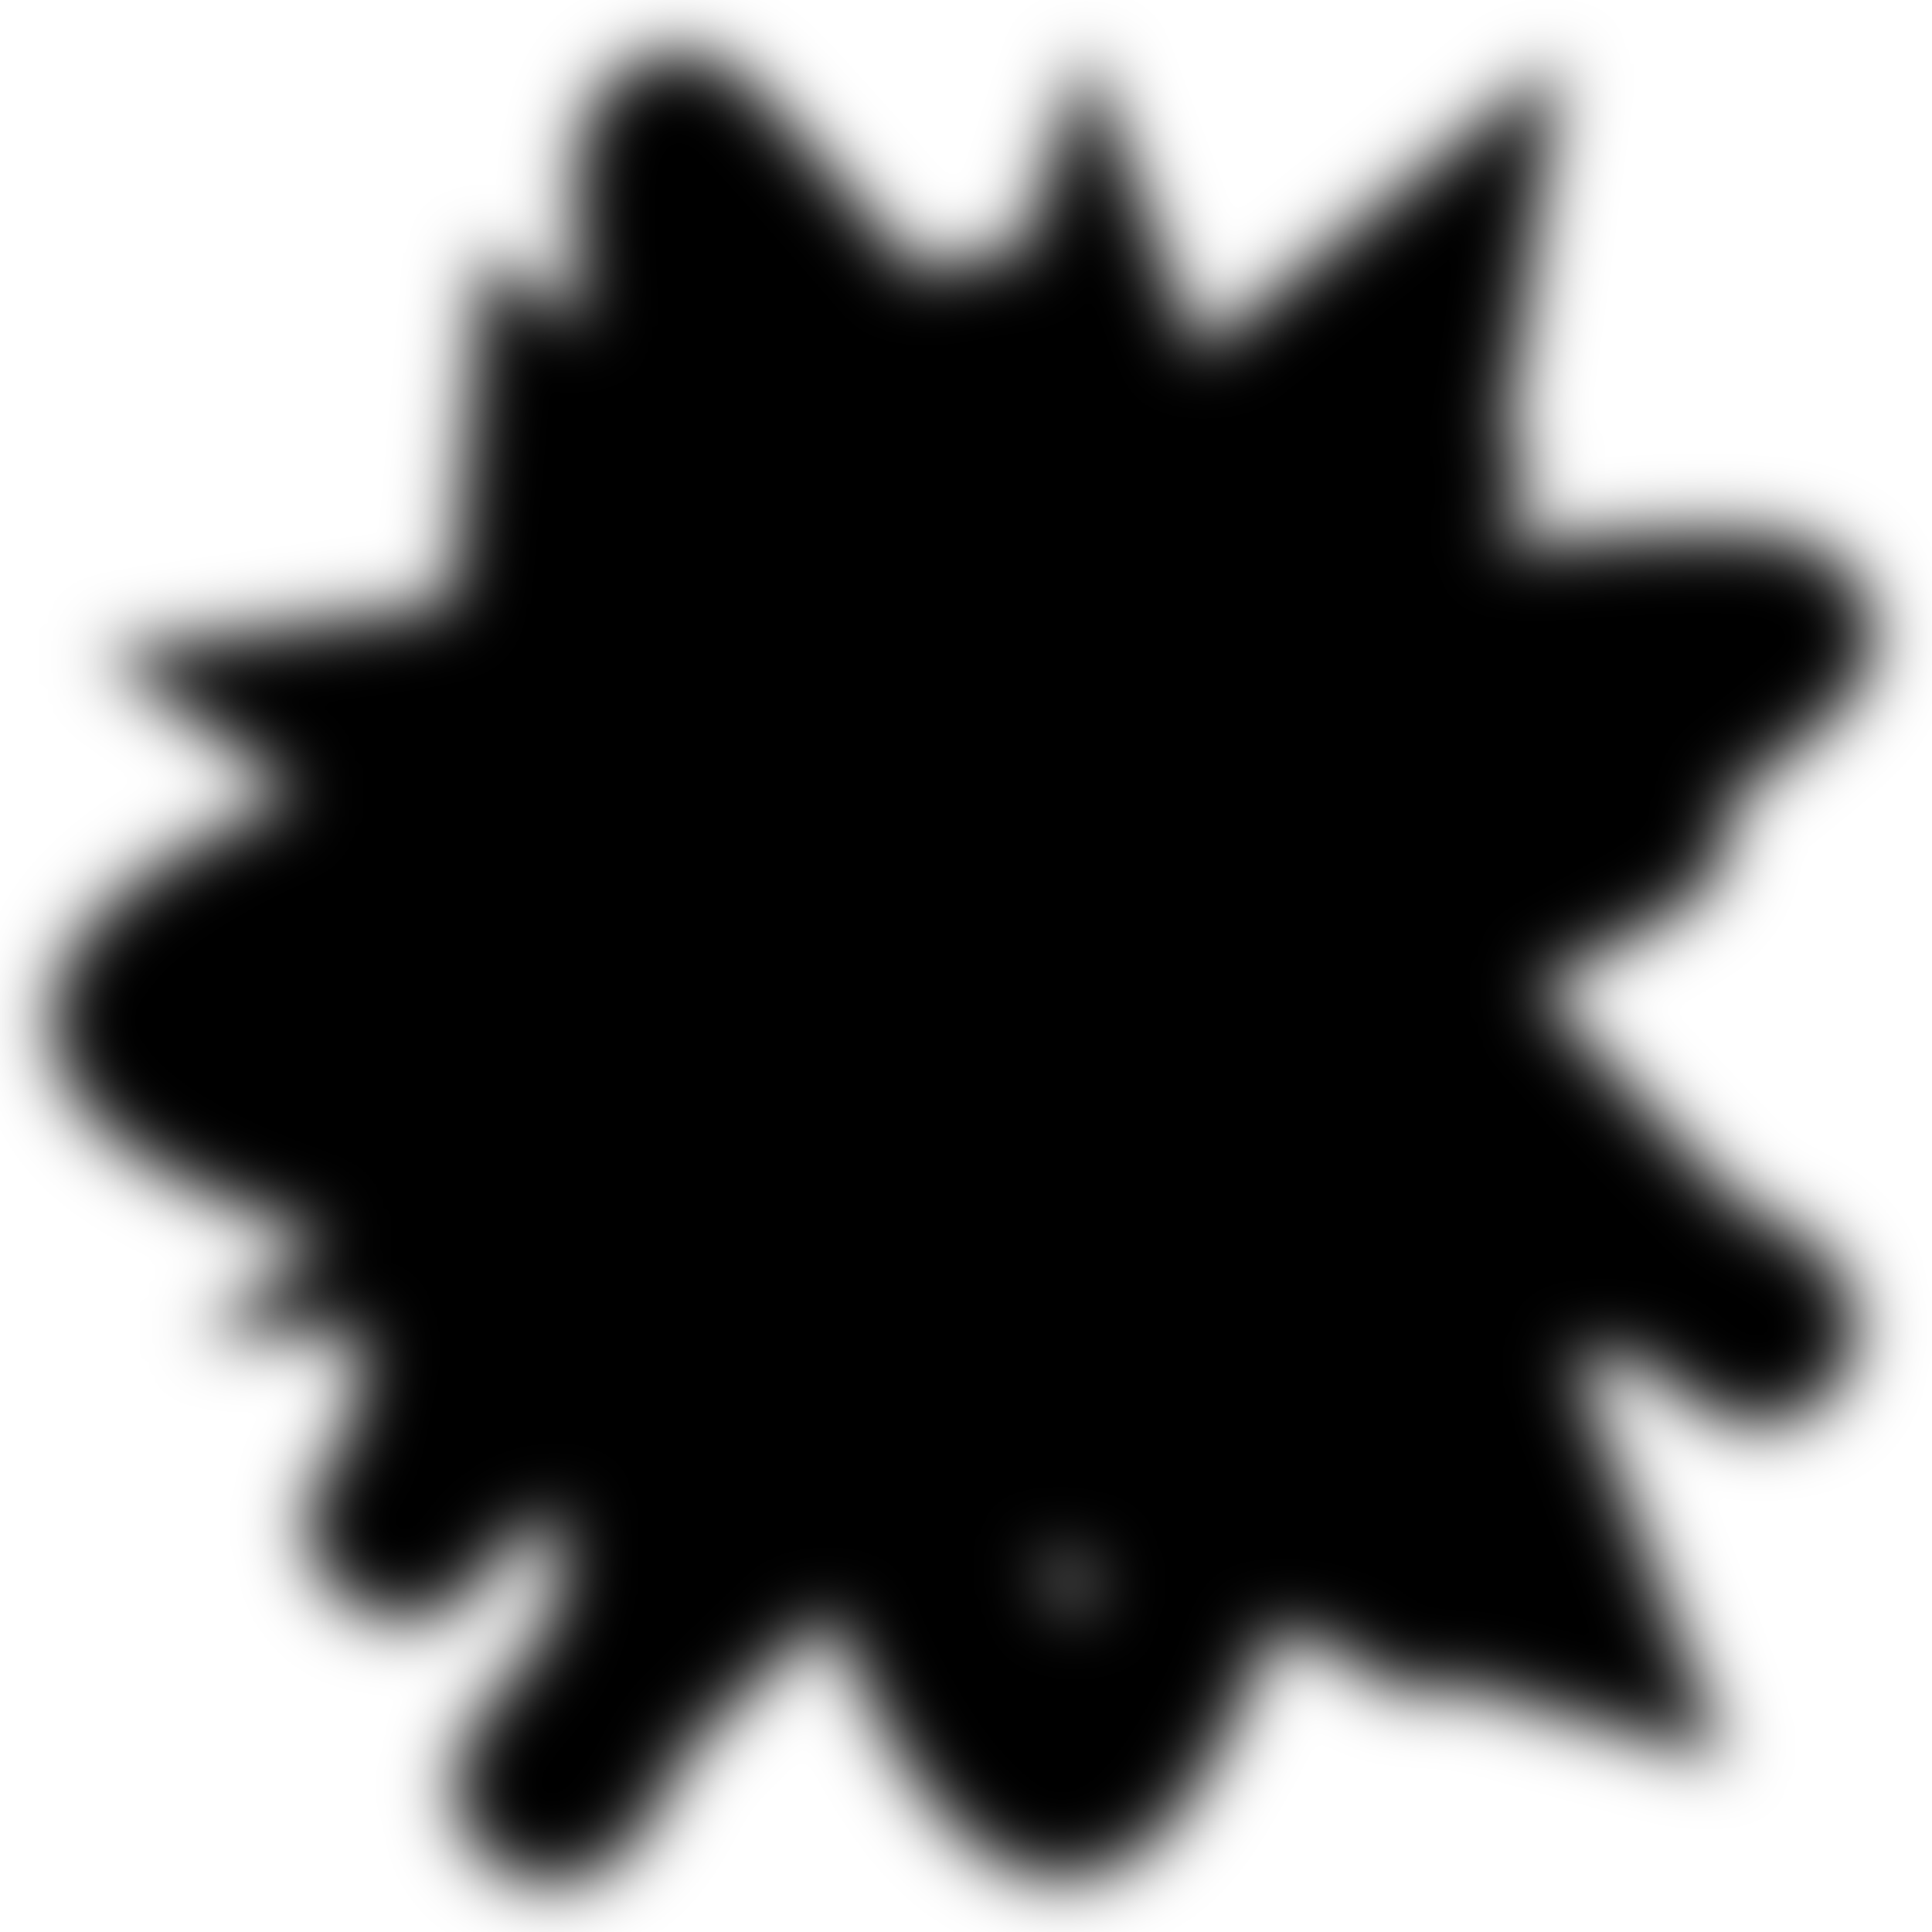
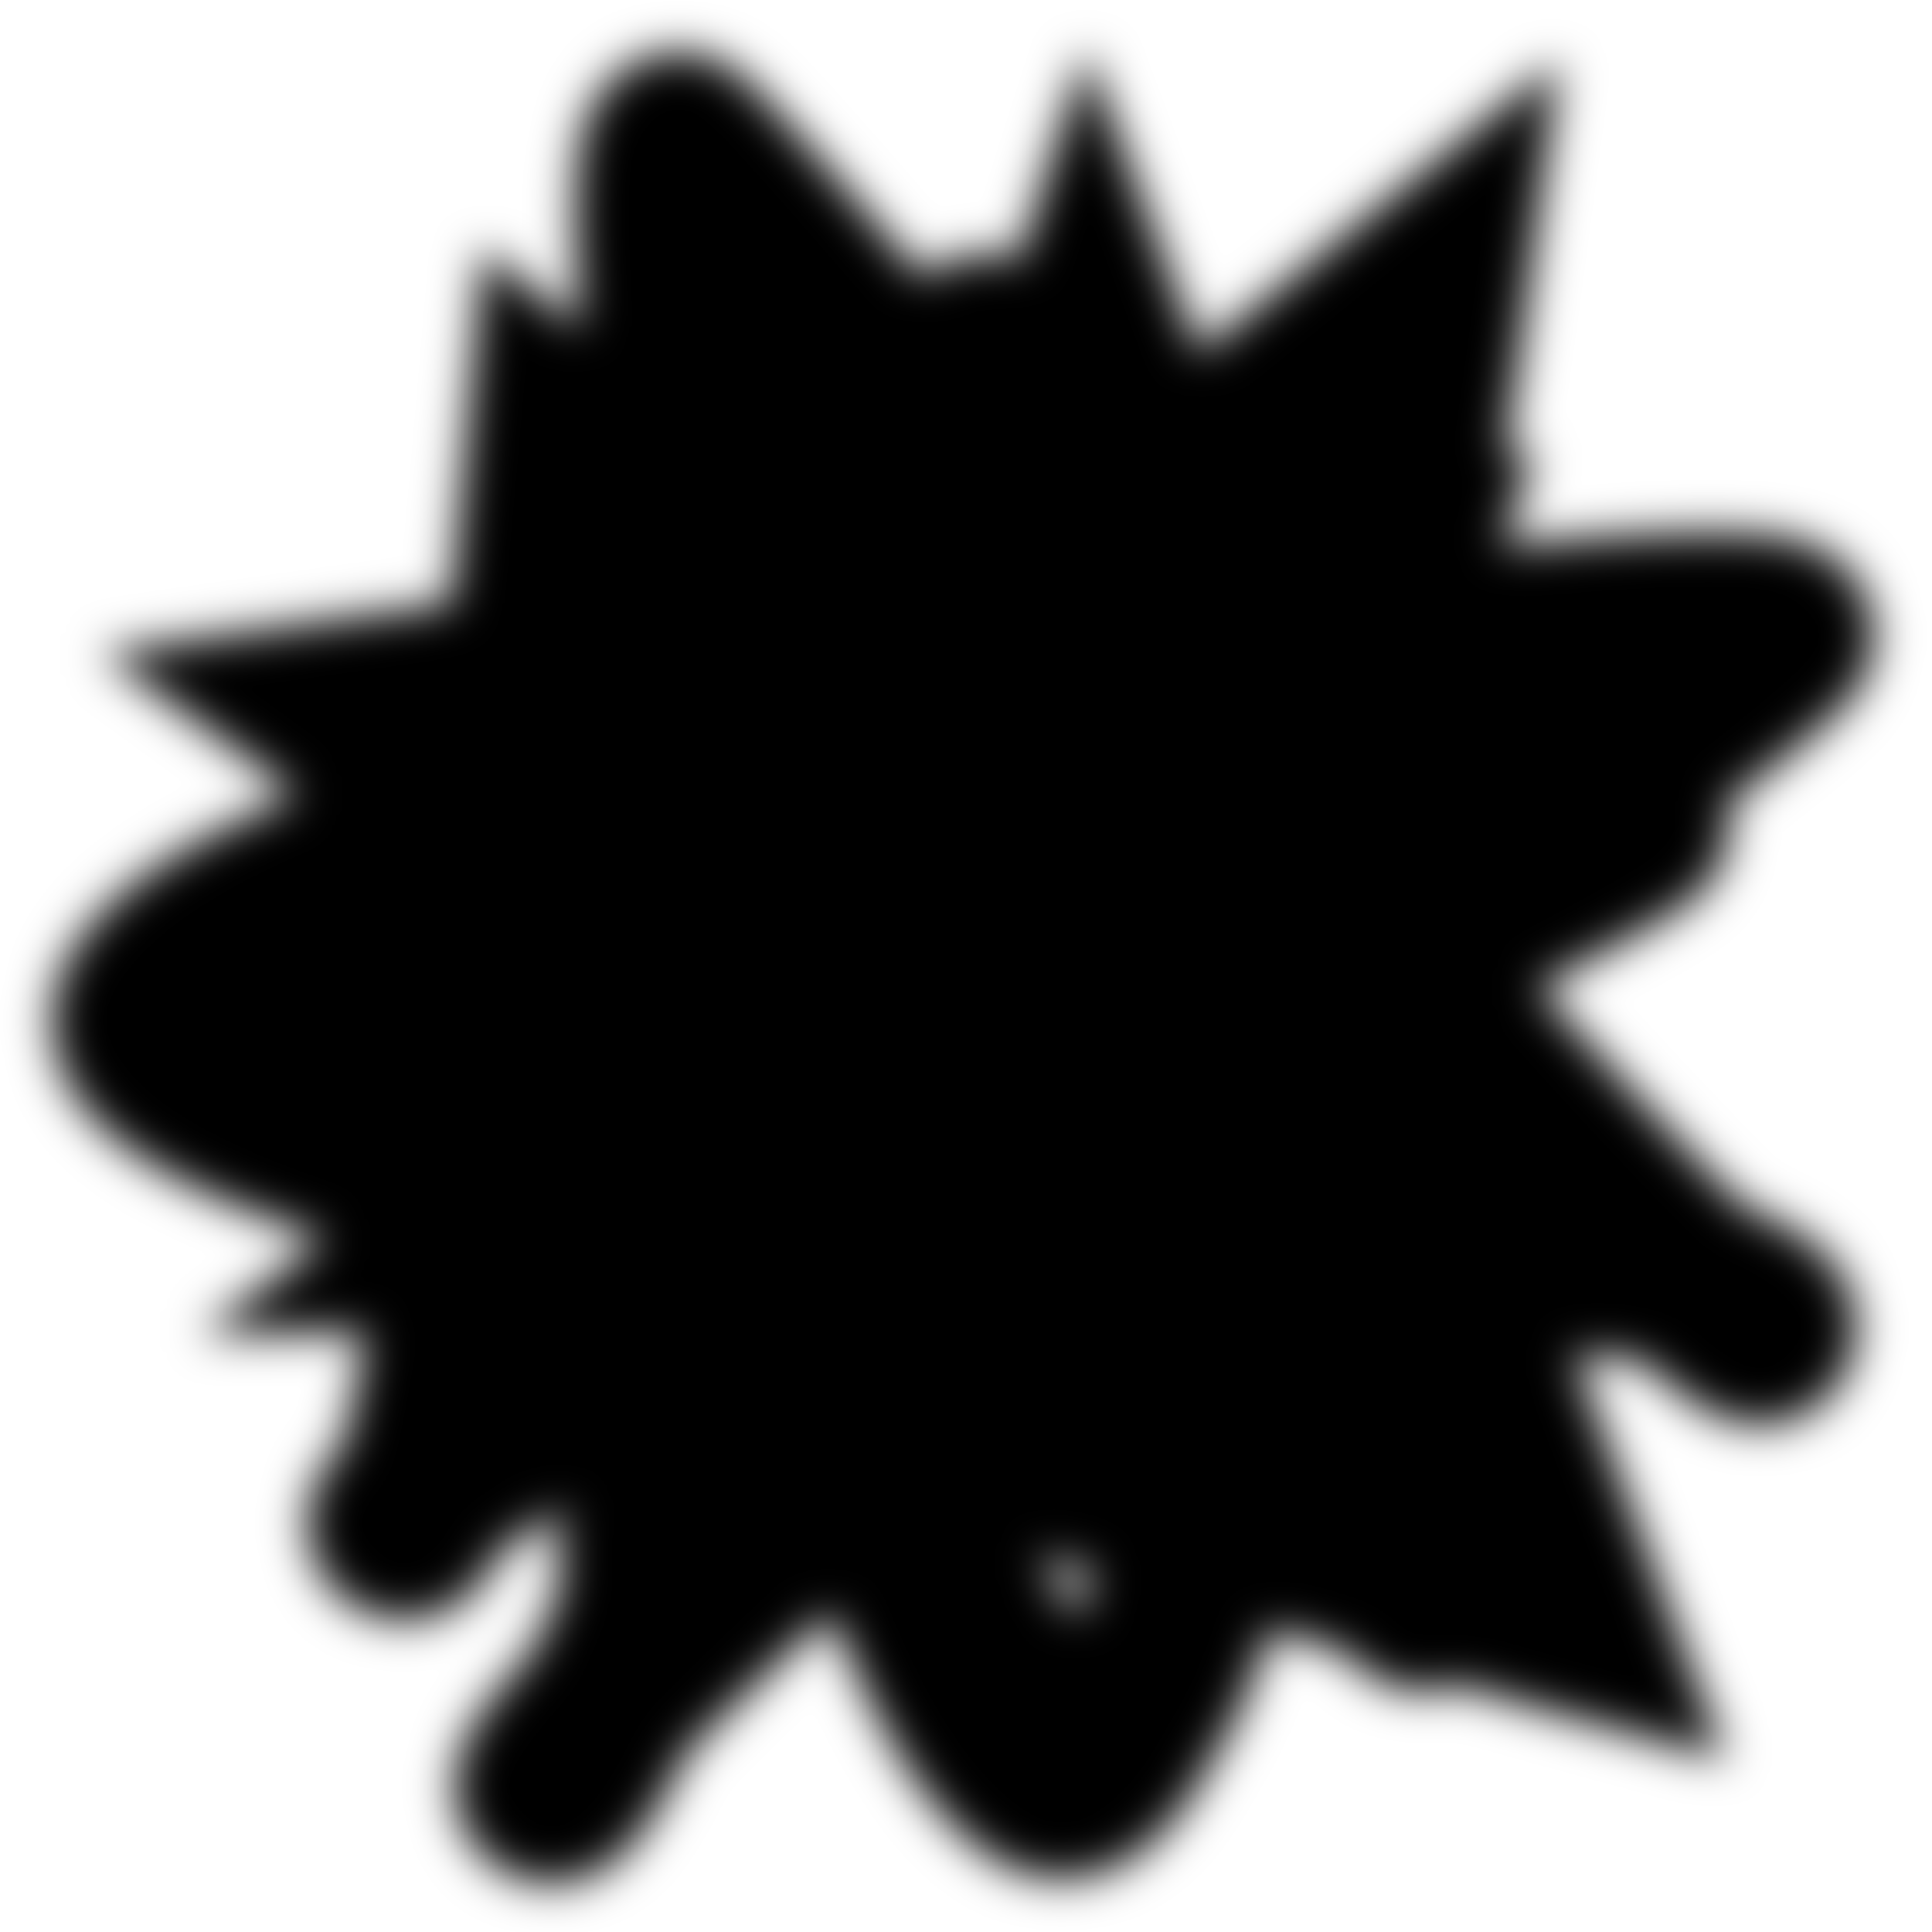
<svg xmlns="http://www.w3.org/2000/svg" id="hayta" data-name="Layer 1" viewBox="0 0 350 350">
  <defs>
    <filter id="AI_GaussianBlur_6" name="AI_GaussianBlur_6">
-       <feGaussianBlur stdDeviation="6" in="SourceGraphic" />
+       <feGaussianBlur stdDeviation="4" in="SourceGraphic" />
    </filter>
    <style>
      .cls-1,.cls-2{fill:none;}
      .cls-1{stroke:#000;stroke-width:33px;}
      
      .framegroup{
      filter:url(#AI_GaussianBlur_6);}
      
      .flickbook{
  animation: flickbook .6s infinite steps(1);
}
@keyframes flickbook {
  0% , 100%, 33.3%, 66.66%{ opacity: 0}
  33.33%, 66.6%{ opacity: 1}
}
#frame1{
  animation-delay: .2s;
}
#frame2{
  animation-delay: -.2s;
}
    </style>
  </defs>
  <g class="framegroup">
    <g id="frame1" class="flickbook">
      <path id="rear" class="cls-1 " d="M260.6 50L98.4 181.5s226.5 46.8 221.3 59.5-183-204.3-196.1-214.7 20.9 269.2 65.4 296.5C222.2 343.1 260.6 50 260.6 50z" />
      <path id="rear2" class="cls-1" d="M246.3 244.8L195.2 94.4S130.7 287.1 118.1 282s194.2-153.3 204.6-166.2-268.3 20.7-295.5 65c-20.3 32.9 219.1 64 219.1 64z" />
      <path id="Ellipse" d="M104.8 172.7c0-45.3 31.2-82.1 69.7-82.1s69.7 36.7 69.7 82.1-31.2 82.1-69.7 82.1-69.7-36.8-69.7-82.1z" />
    </g>
    <g id="frame2" class="flickbook">
      <path id="rear3" class="cls-1" d="M237.4 107.9L85.8 224.6s182.4-2 177.3 10.6S141.3 88 128.3 77.6s20.6 209.1 65.1 236.4c33.2 20.3 44-206.1 44-206.1z" />
      <path id="rear4" class="cls-1" d="M285.8 294.3L198 59.5s-85.9 270.2-98.5 265.1S280 157.3 290.4 144.3s-197 7.3-224.2 51.5c-20.3 33 219.6 98.5 219.6 98.5z" />
      <path id="Ellipse2" d="M107.8 186.7c0-45.3 31.2-82.1 69.7-82.1s69.7 36.7 69.7 82.1-31.2 82.1-69.7 82.1-69.7-36.8-69.7-82.1z" />
    </g>
    <g id="frame3" class="flickbook">
      <path id="rear5" class="cls-1" d="M253.5 102L61.2 128.9s205.4 149.6 197.4 160.6S190.2 76.6 180 63.3s-53.5 154.2-16.9 191.4c27.3 27.8 90.4-152.7 90.4-152.7z" />
      <path id="rear6" class="cls-1" d="M284.3 228.8l-183.1-151S83.5 284.7 72.6 276.7 283 160.1 296.2 150.1s-203.9 0-241 36.3c-27.6 27 229.1 42.4 229.1 42.4z" />
      <path id="Ellipse3" d="M105.9 155.8c10.9-43.9 50.1-71.9 87.4-62.5s58.7 52.5 47.7 96.4-50.1 71.9-87.4 62.5-58.7-52.5-47.7-96.4z" />
    </g>
  </g>
  <path class="cls-2" d="M0 0h350v350H0z" />
</svg>
